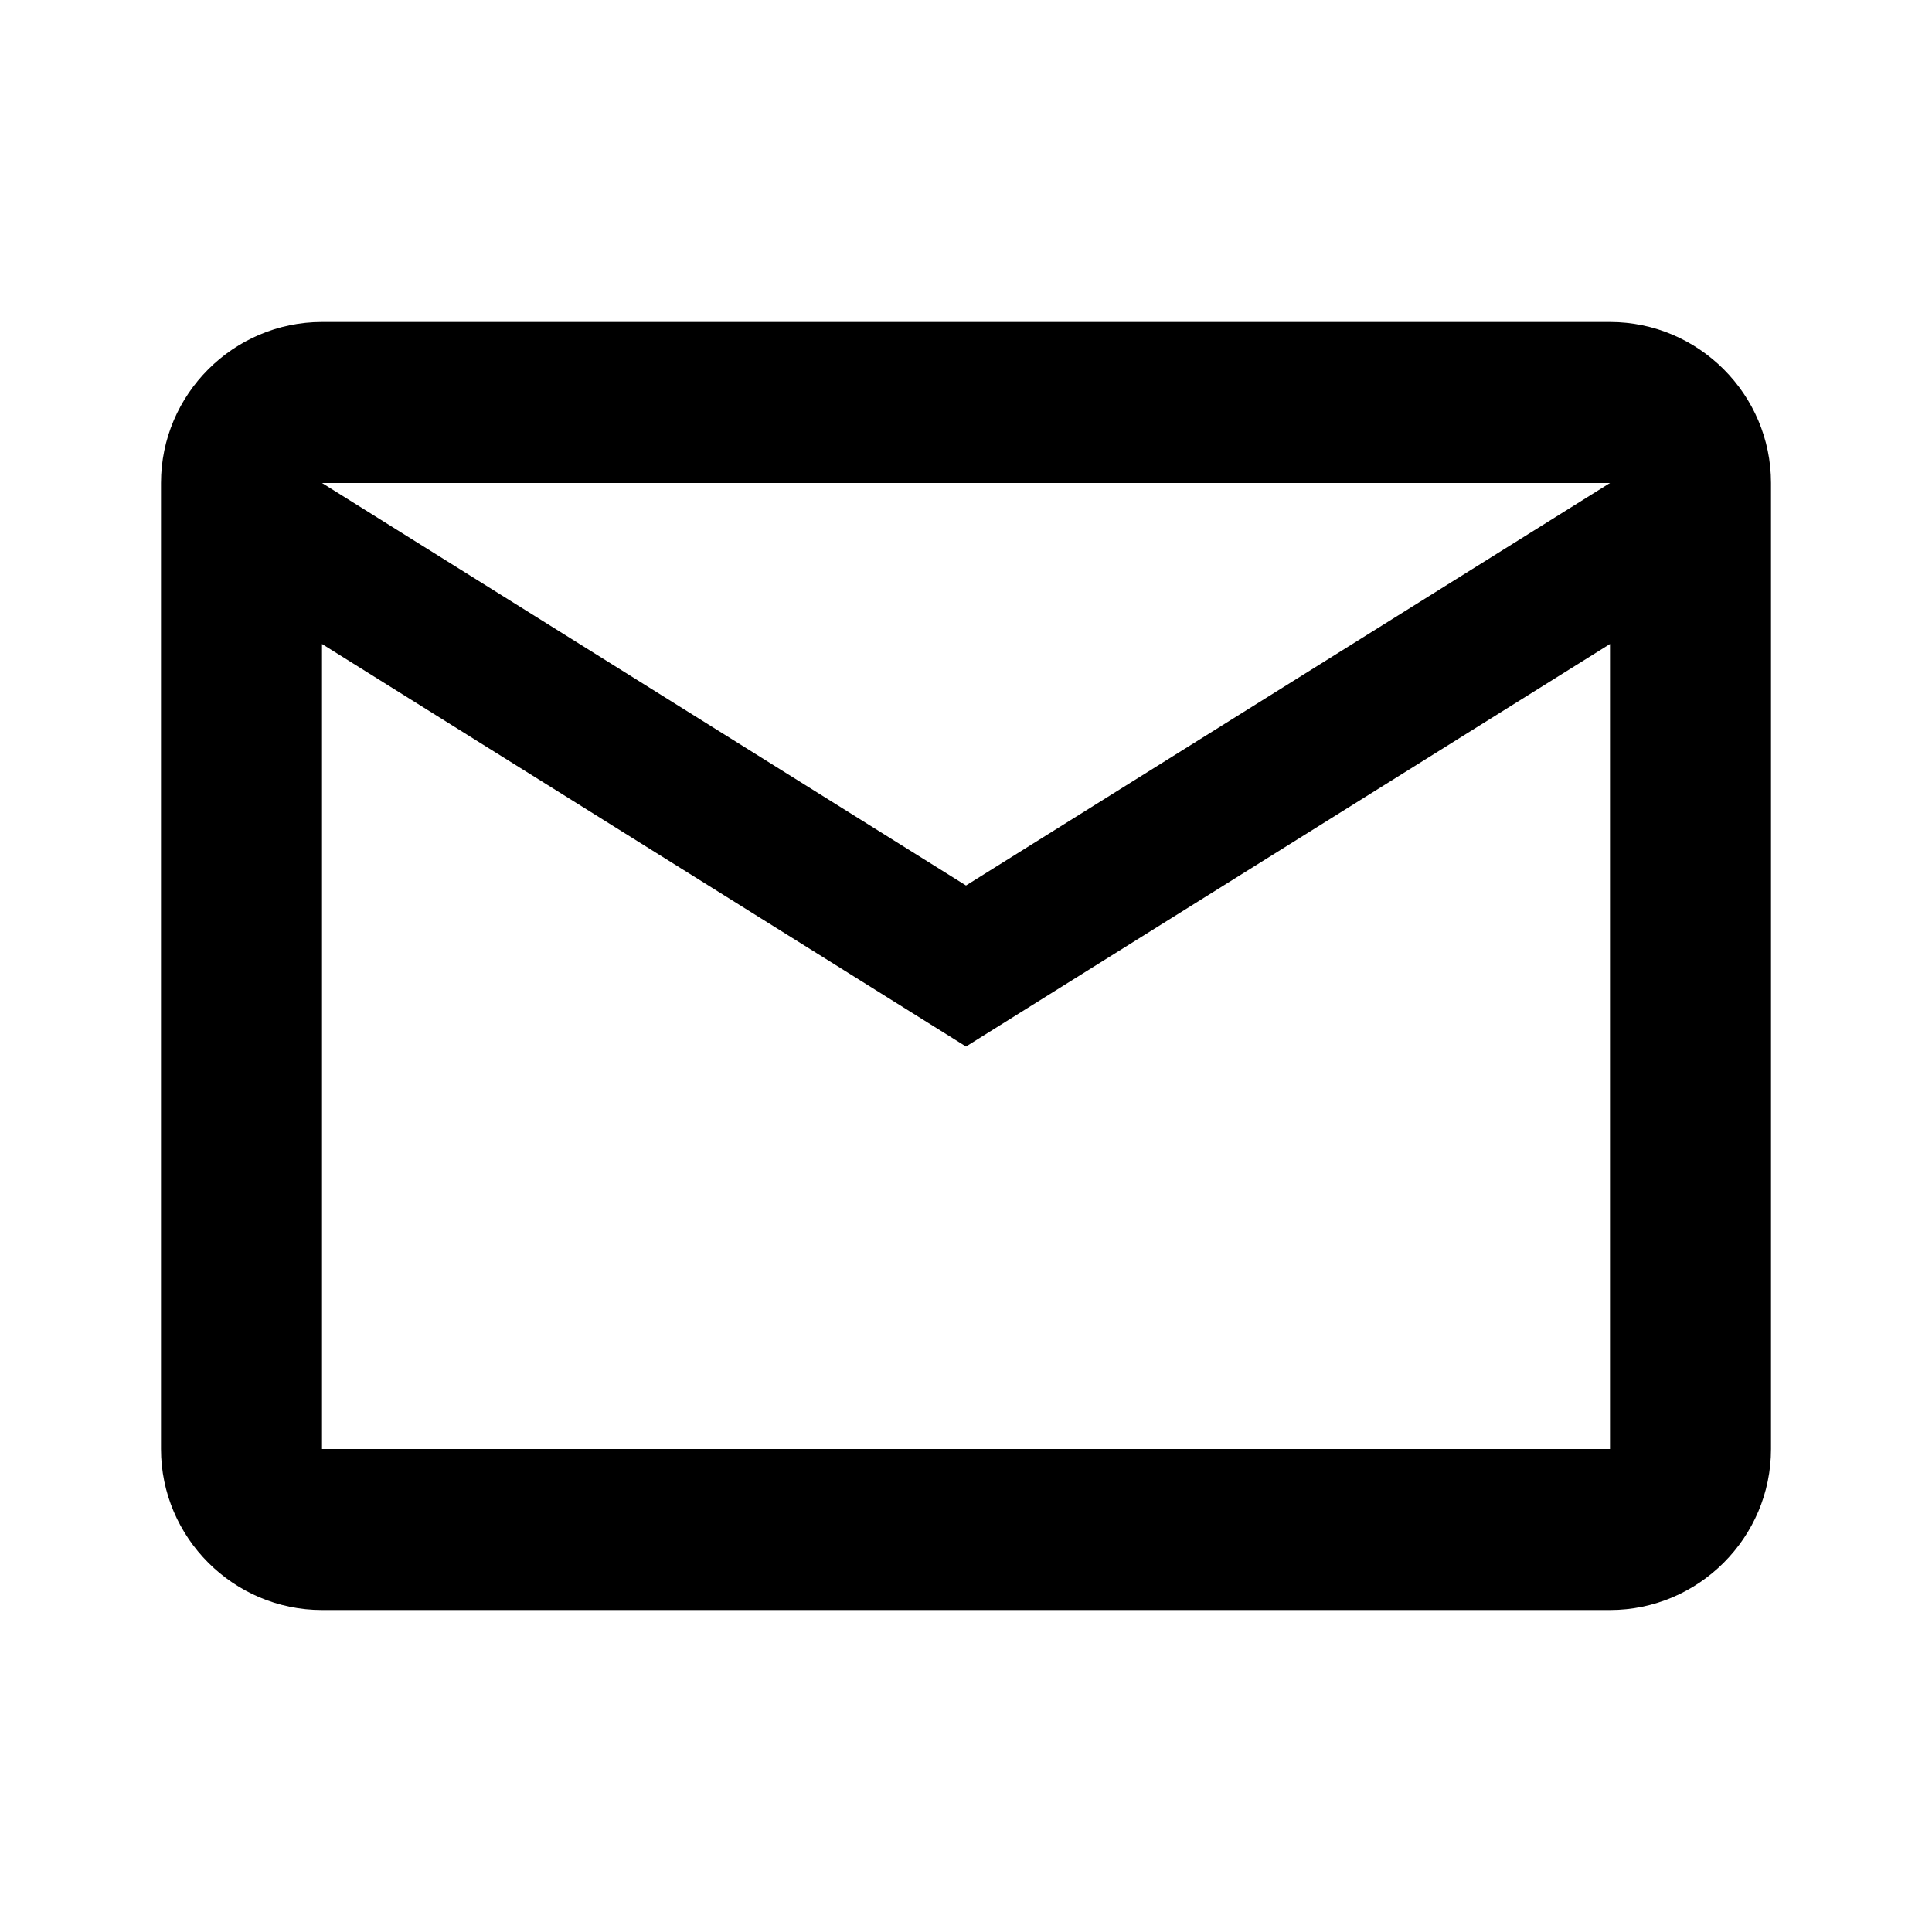
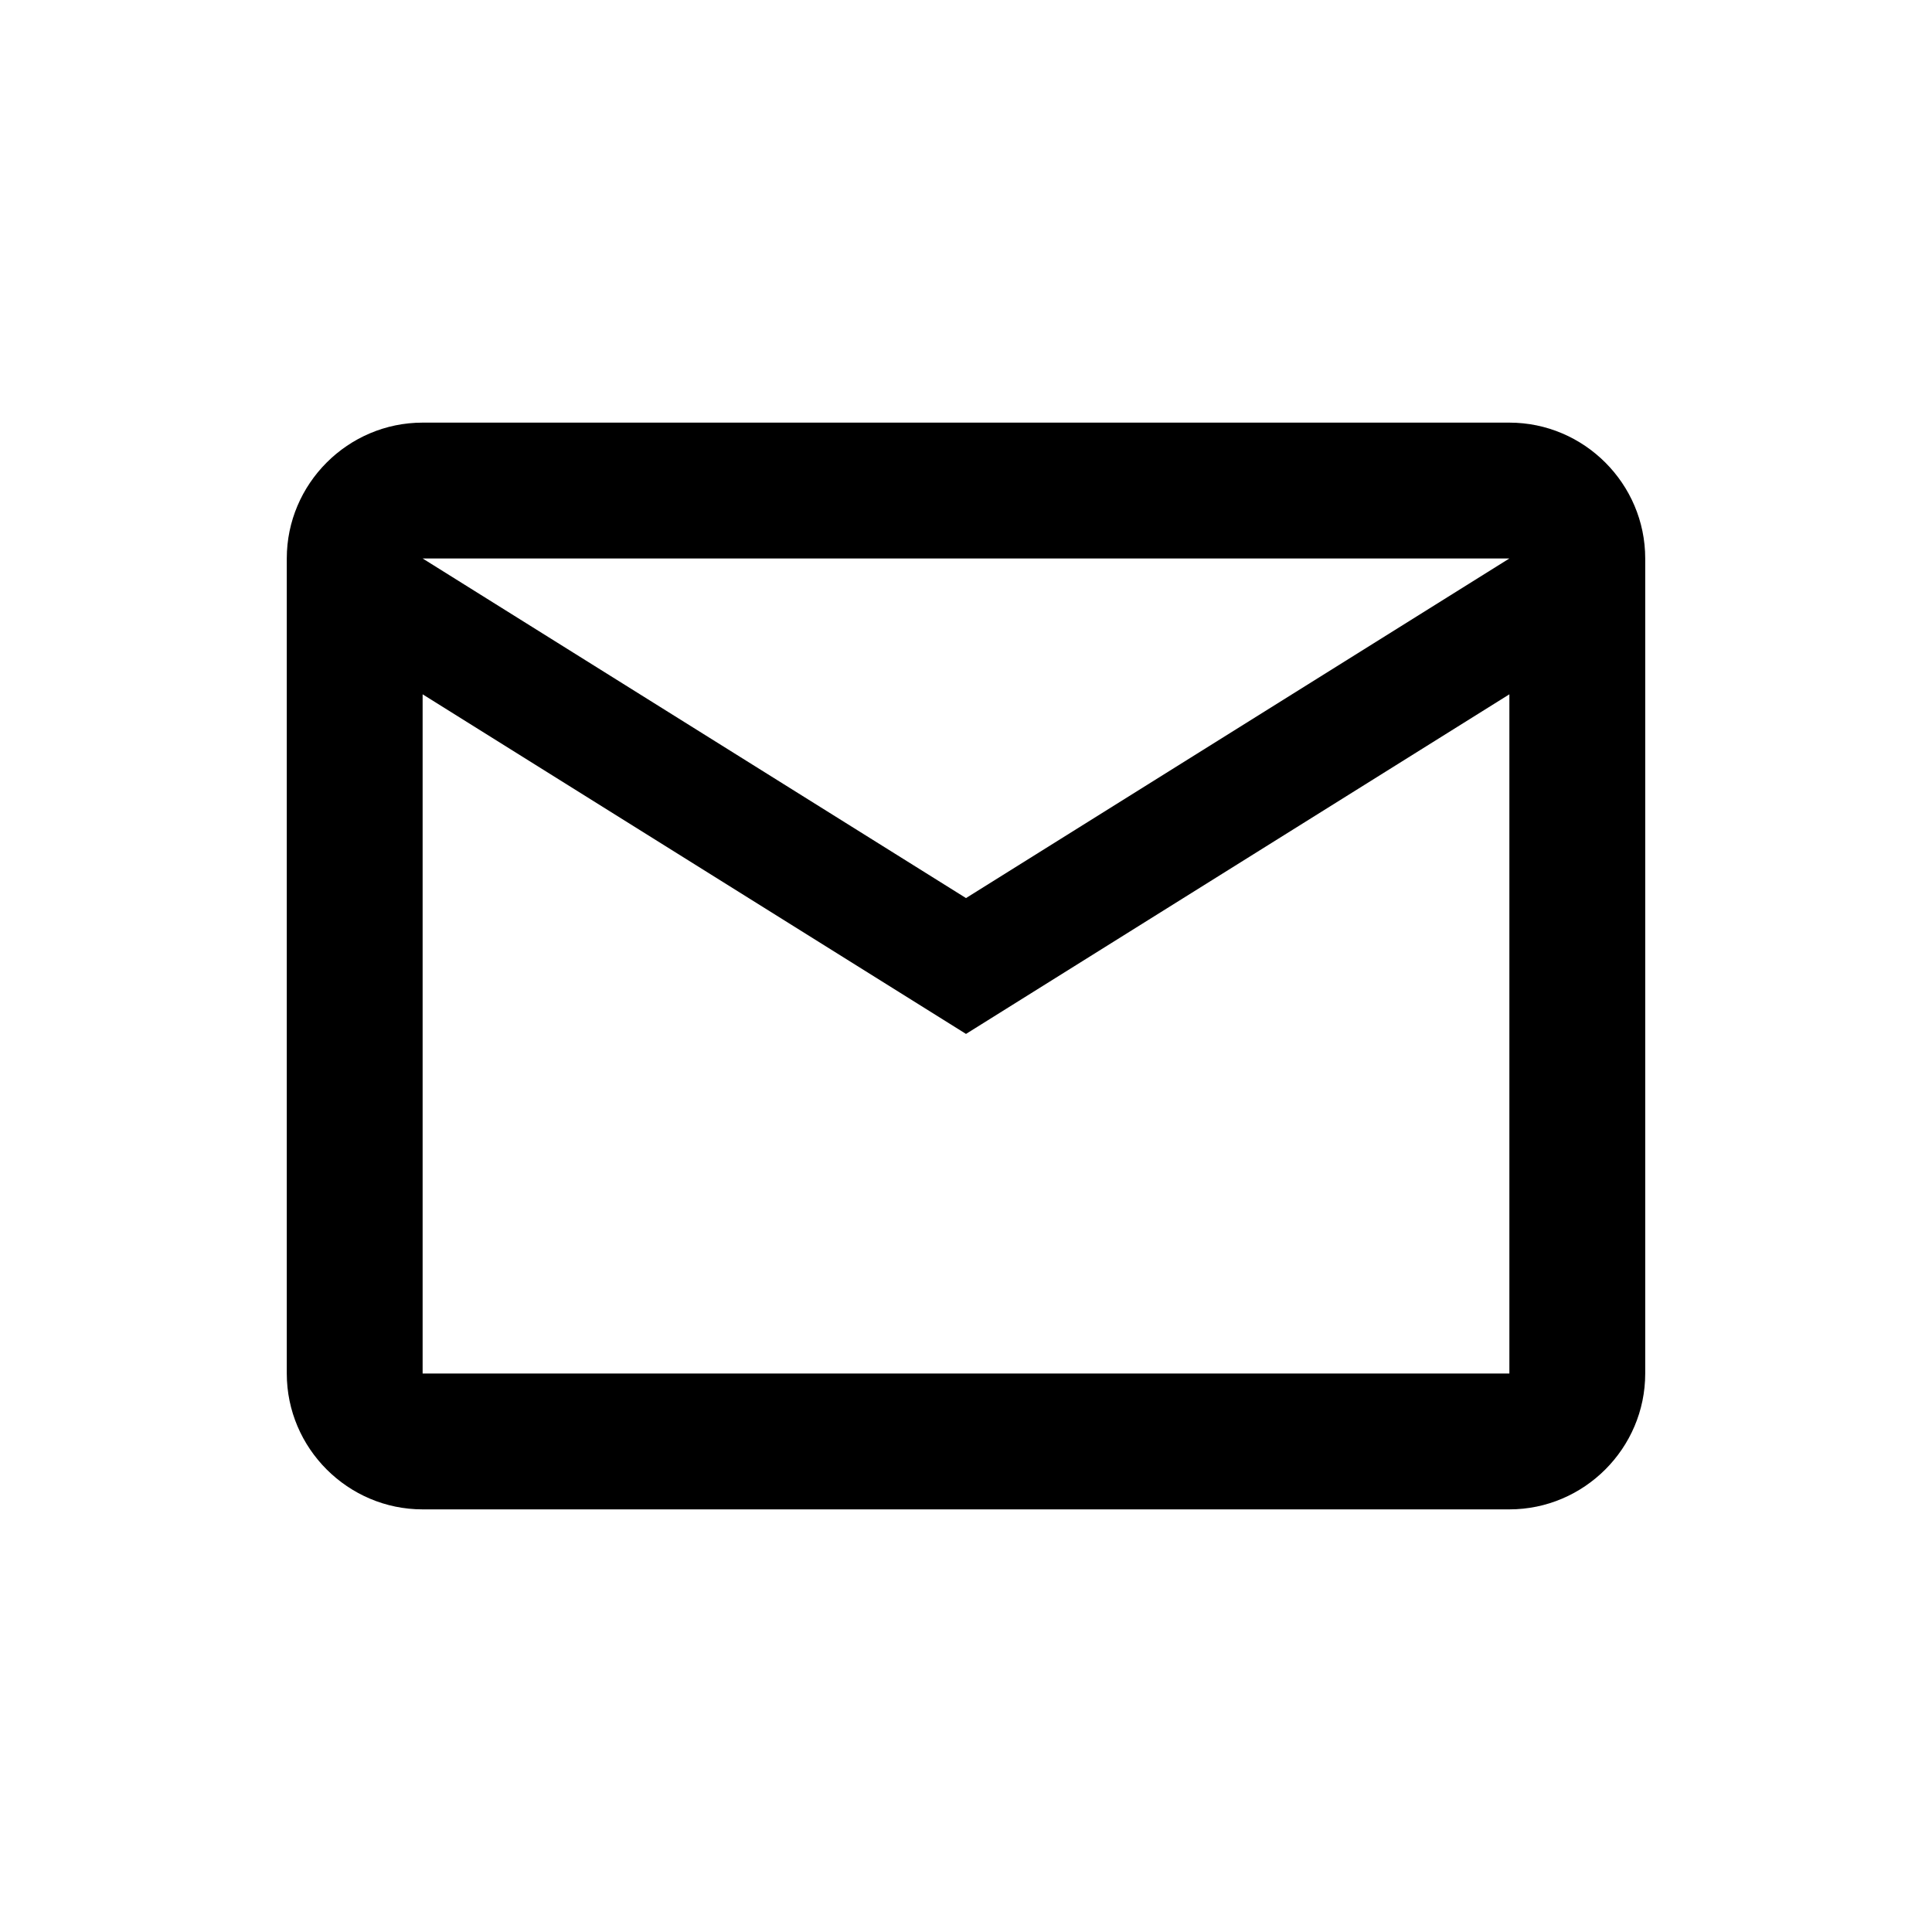
- <svg xmlns="http://www.w3.org/2000/svg" version="1.1" width="24" height="24" viewBox="0 0 24 24">
-   <path d="M22 6C22 4.9 21.1 4 20 4H4C2.9 4 2 4.9 2 6V18C2 19.1 2.9 20 4 20H20C21.1 20 22 19.1 22 18V6M20 6L12 11L4 6H20M20 18H4V8L12 13L20 8V18Z" />
+ <svg xmlns="http://www.w3.org/2000/svg" version="1.1" id="Layer_1" x="0px" y="0px" viewBox="0 0 512 512" style="enable-background:new 0 0 512 512;" xml:space="preserve">
+   <path d="M436,148c0-19.8-16.2-36-36-36H112c-19.8,0-36,16.2-36,36v216c0,19.8,16.2,36,36,36h288c19.8,0,36-16.2,36-36V148 M400,148  l-144,90l-144-90H400 M400,364H112V184l144,90l144-90V364z" />
</svg>
